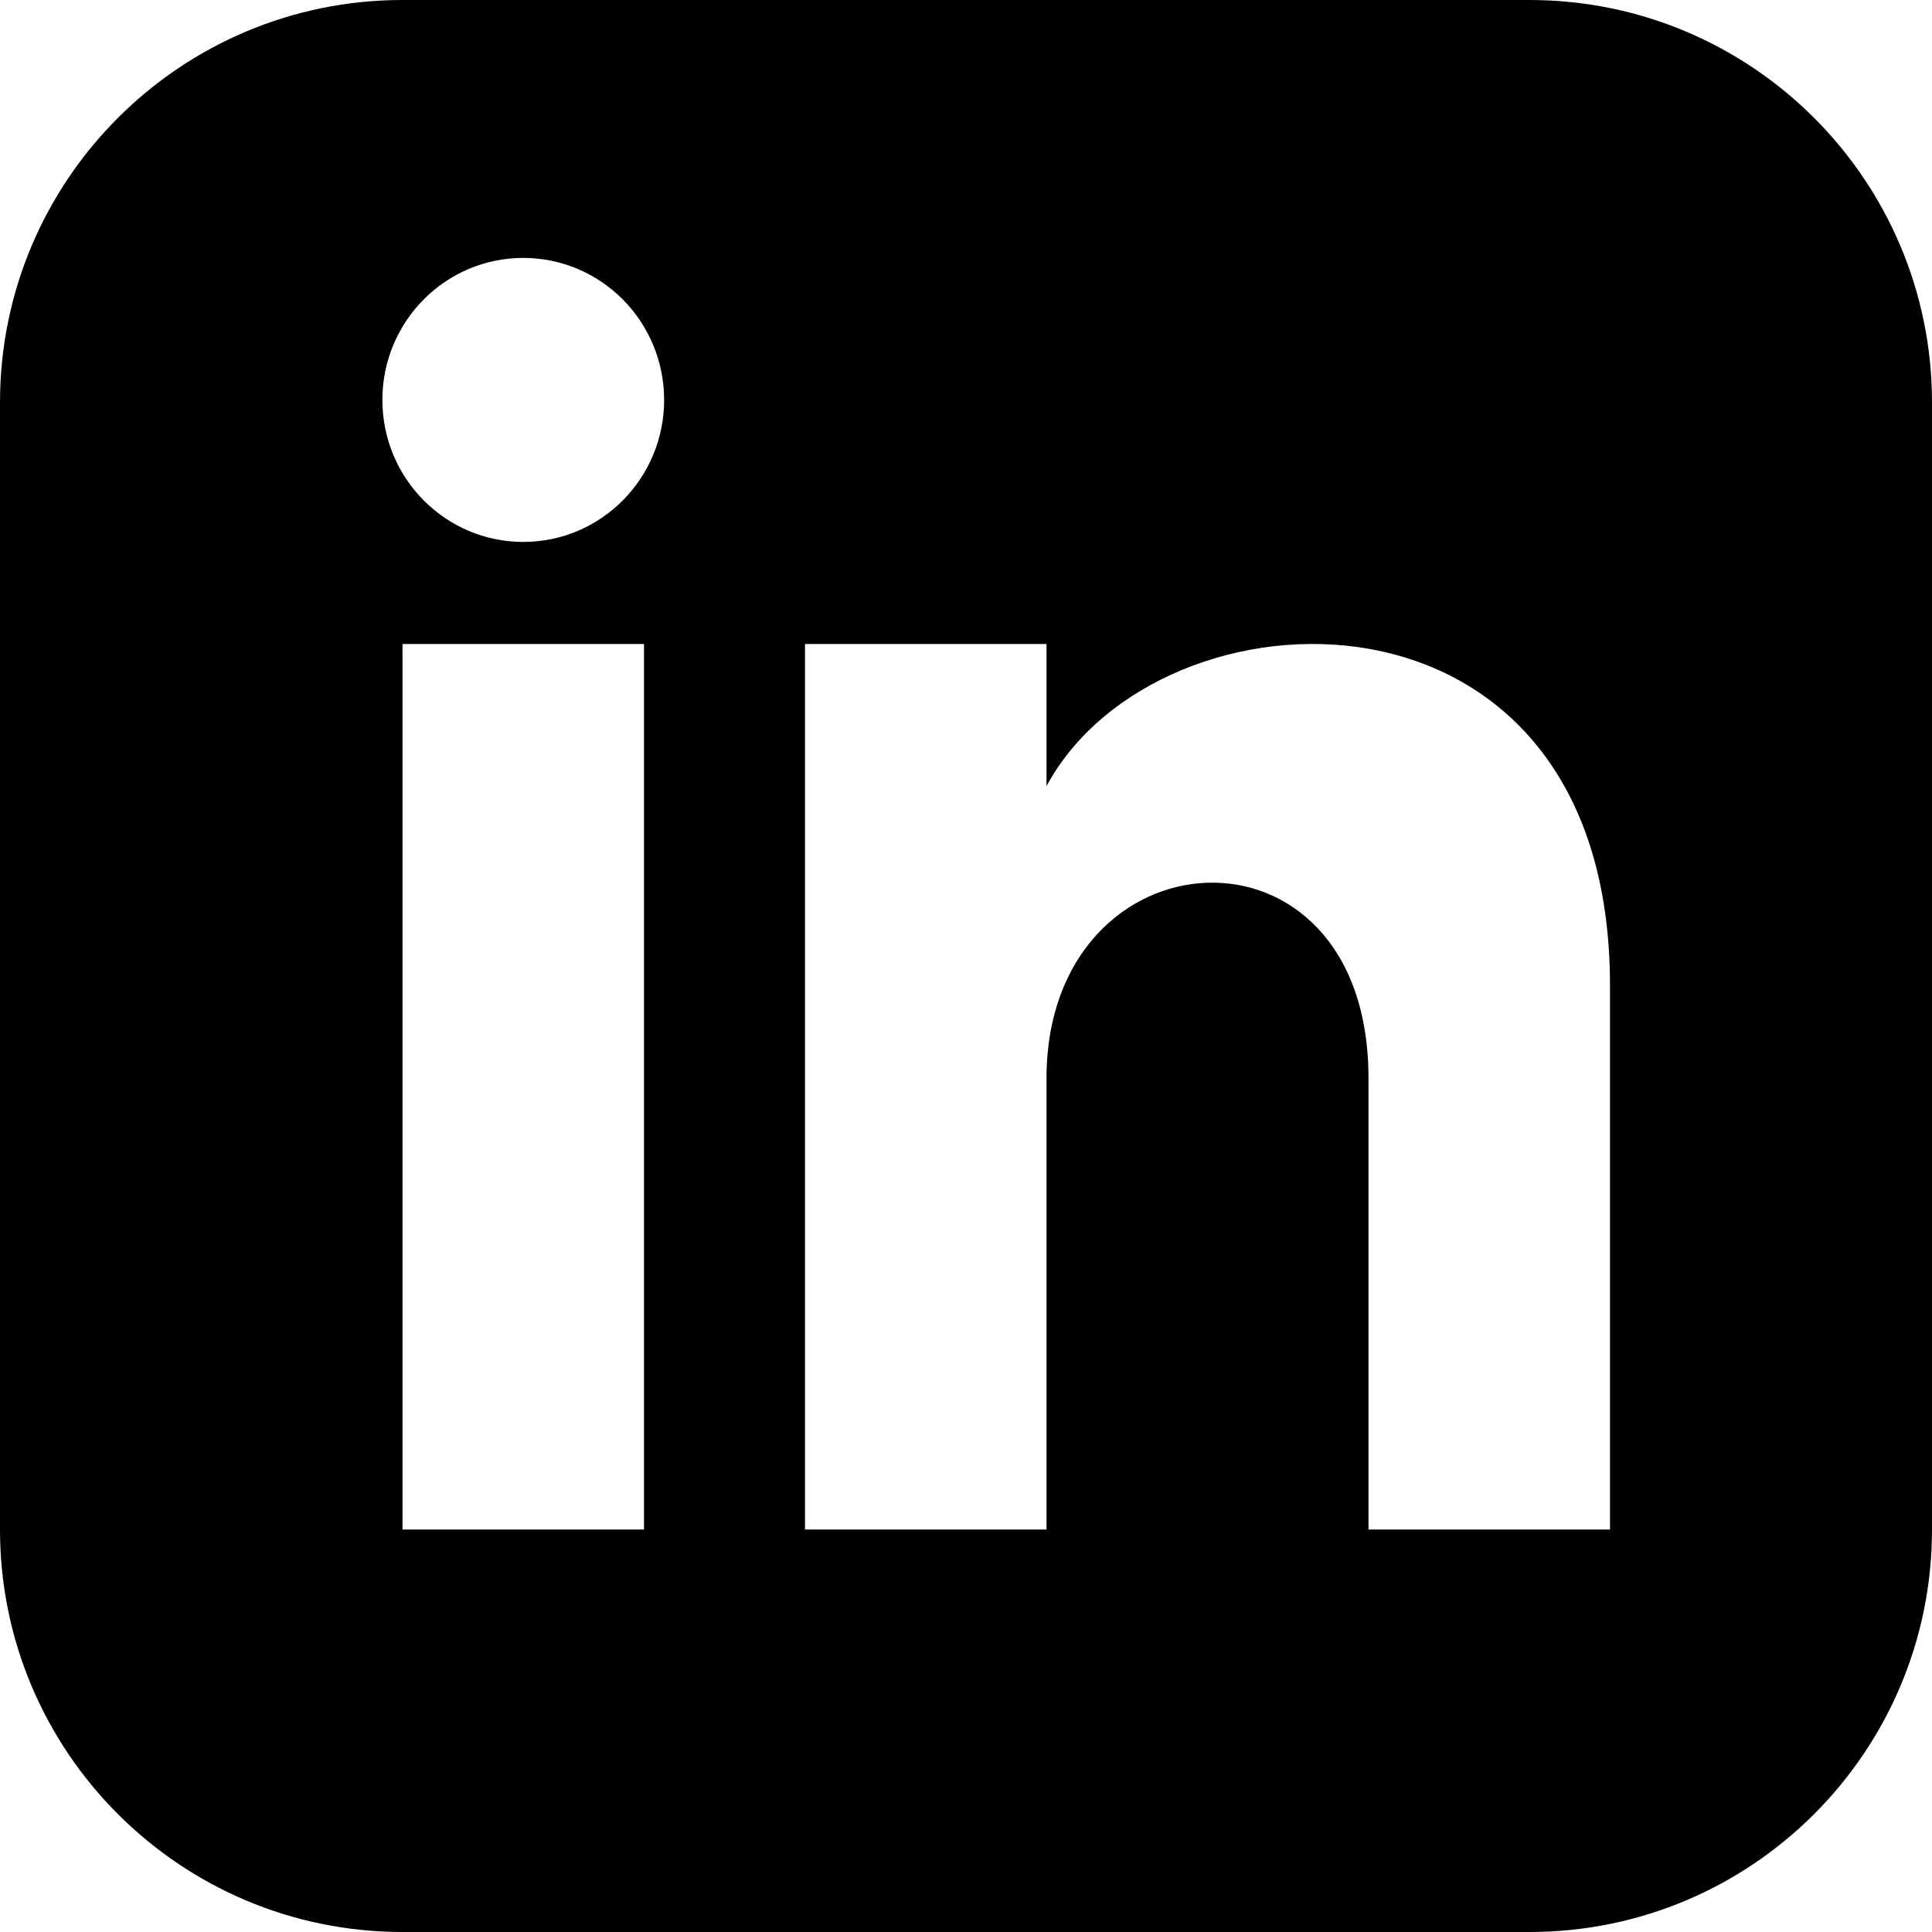
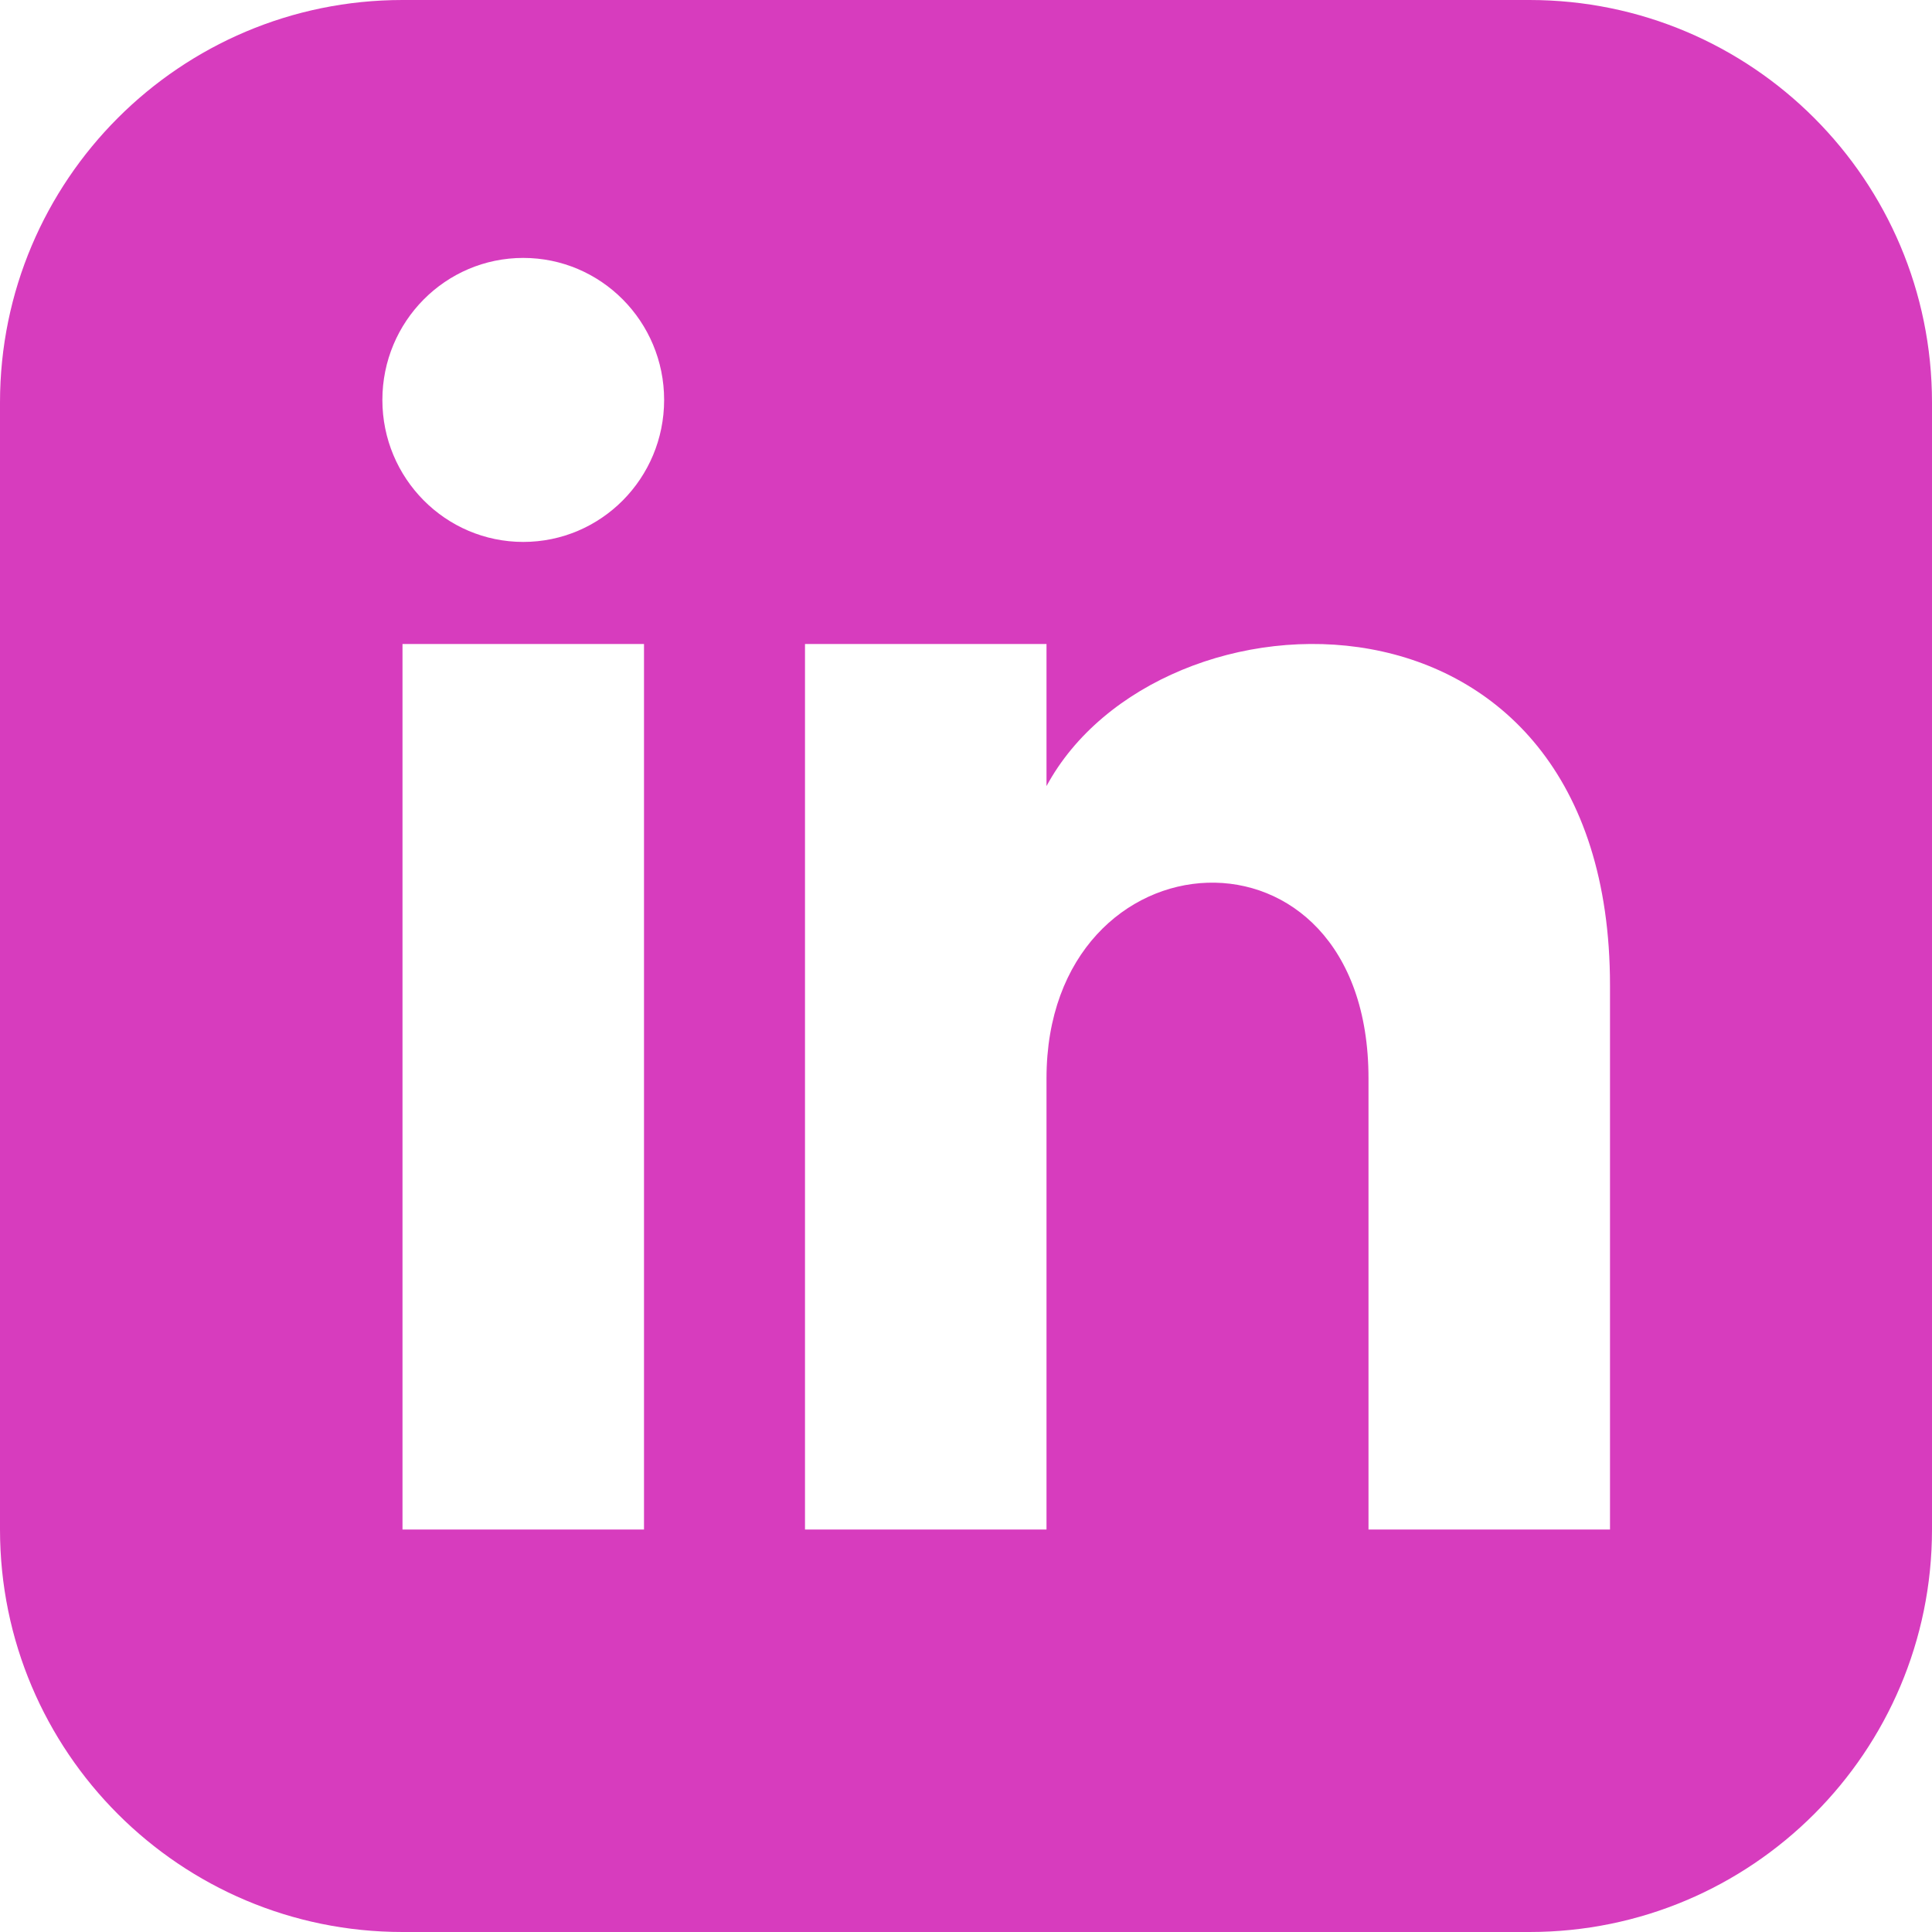
- <svg xmlns="http://www.w3.org/2000/svg" width="24" height="24" viewBox="0 0 24 24">
+ <svg xmlns="http://www.w3.org/2000/svg" fill="#d73cbe" width="24" height="24" viewBox="0 0 24 24">
  <path d="M19 0h-14c-2.761 0-5 2.239-5 5v14c0 2.761 2.239 5 5 5h14c2.762 0 5-2.239 5-5v-14c0-2.761-2.238-5-5-5zm-11 19h-3v-11h3v11zm-1.5-12.268c-.966 0-1.75-.79-1.75-1.764s.784-1.764 1.75-1.764 1.75.79 1.75 1.764-.783 1.764-1.75 1.764zm13.5 12.268h-3v-5.604c0-3.368-4-3.113-4 0v5.604h-3v-11h3v1.765c1.396-2.586 7-2.777 7 2.476v6.759z" />
</svg>
